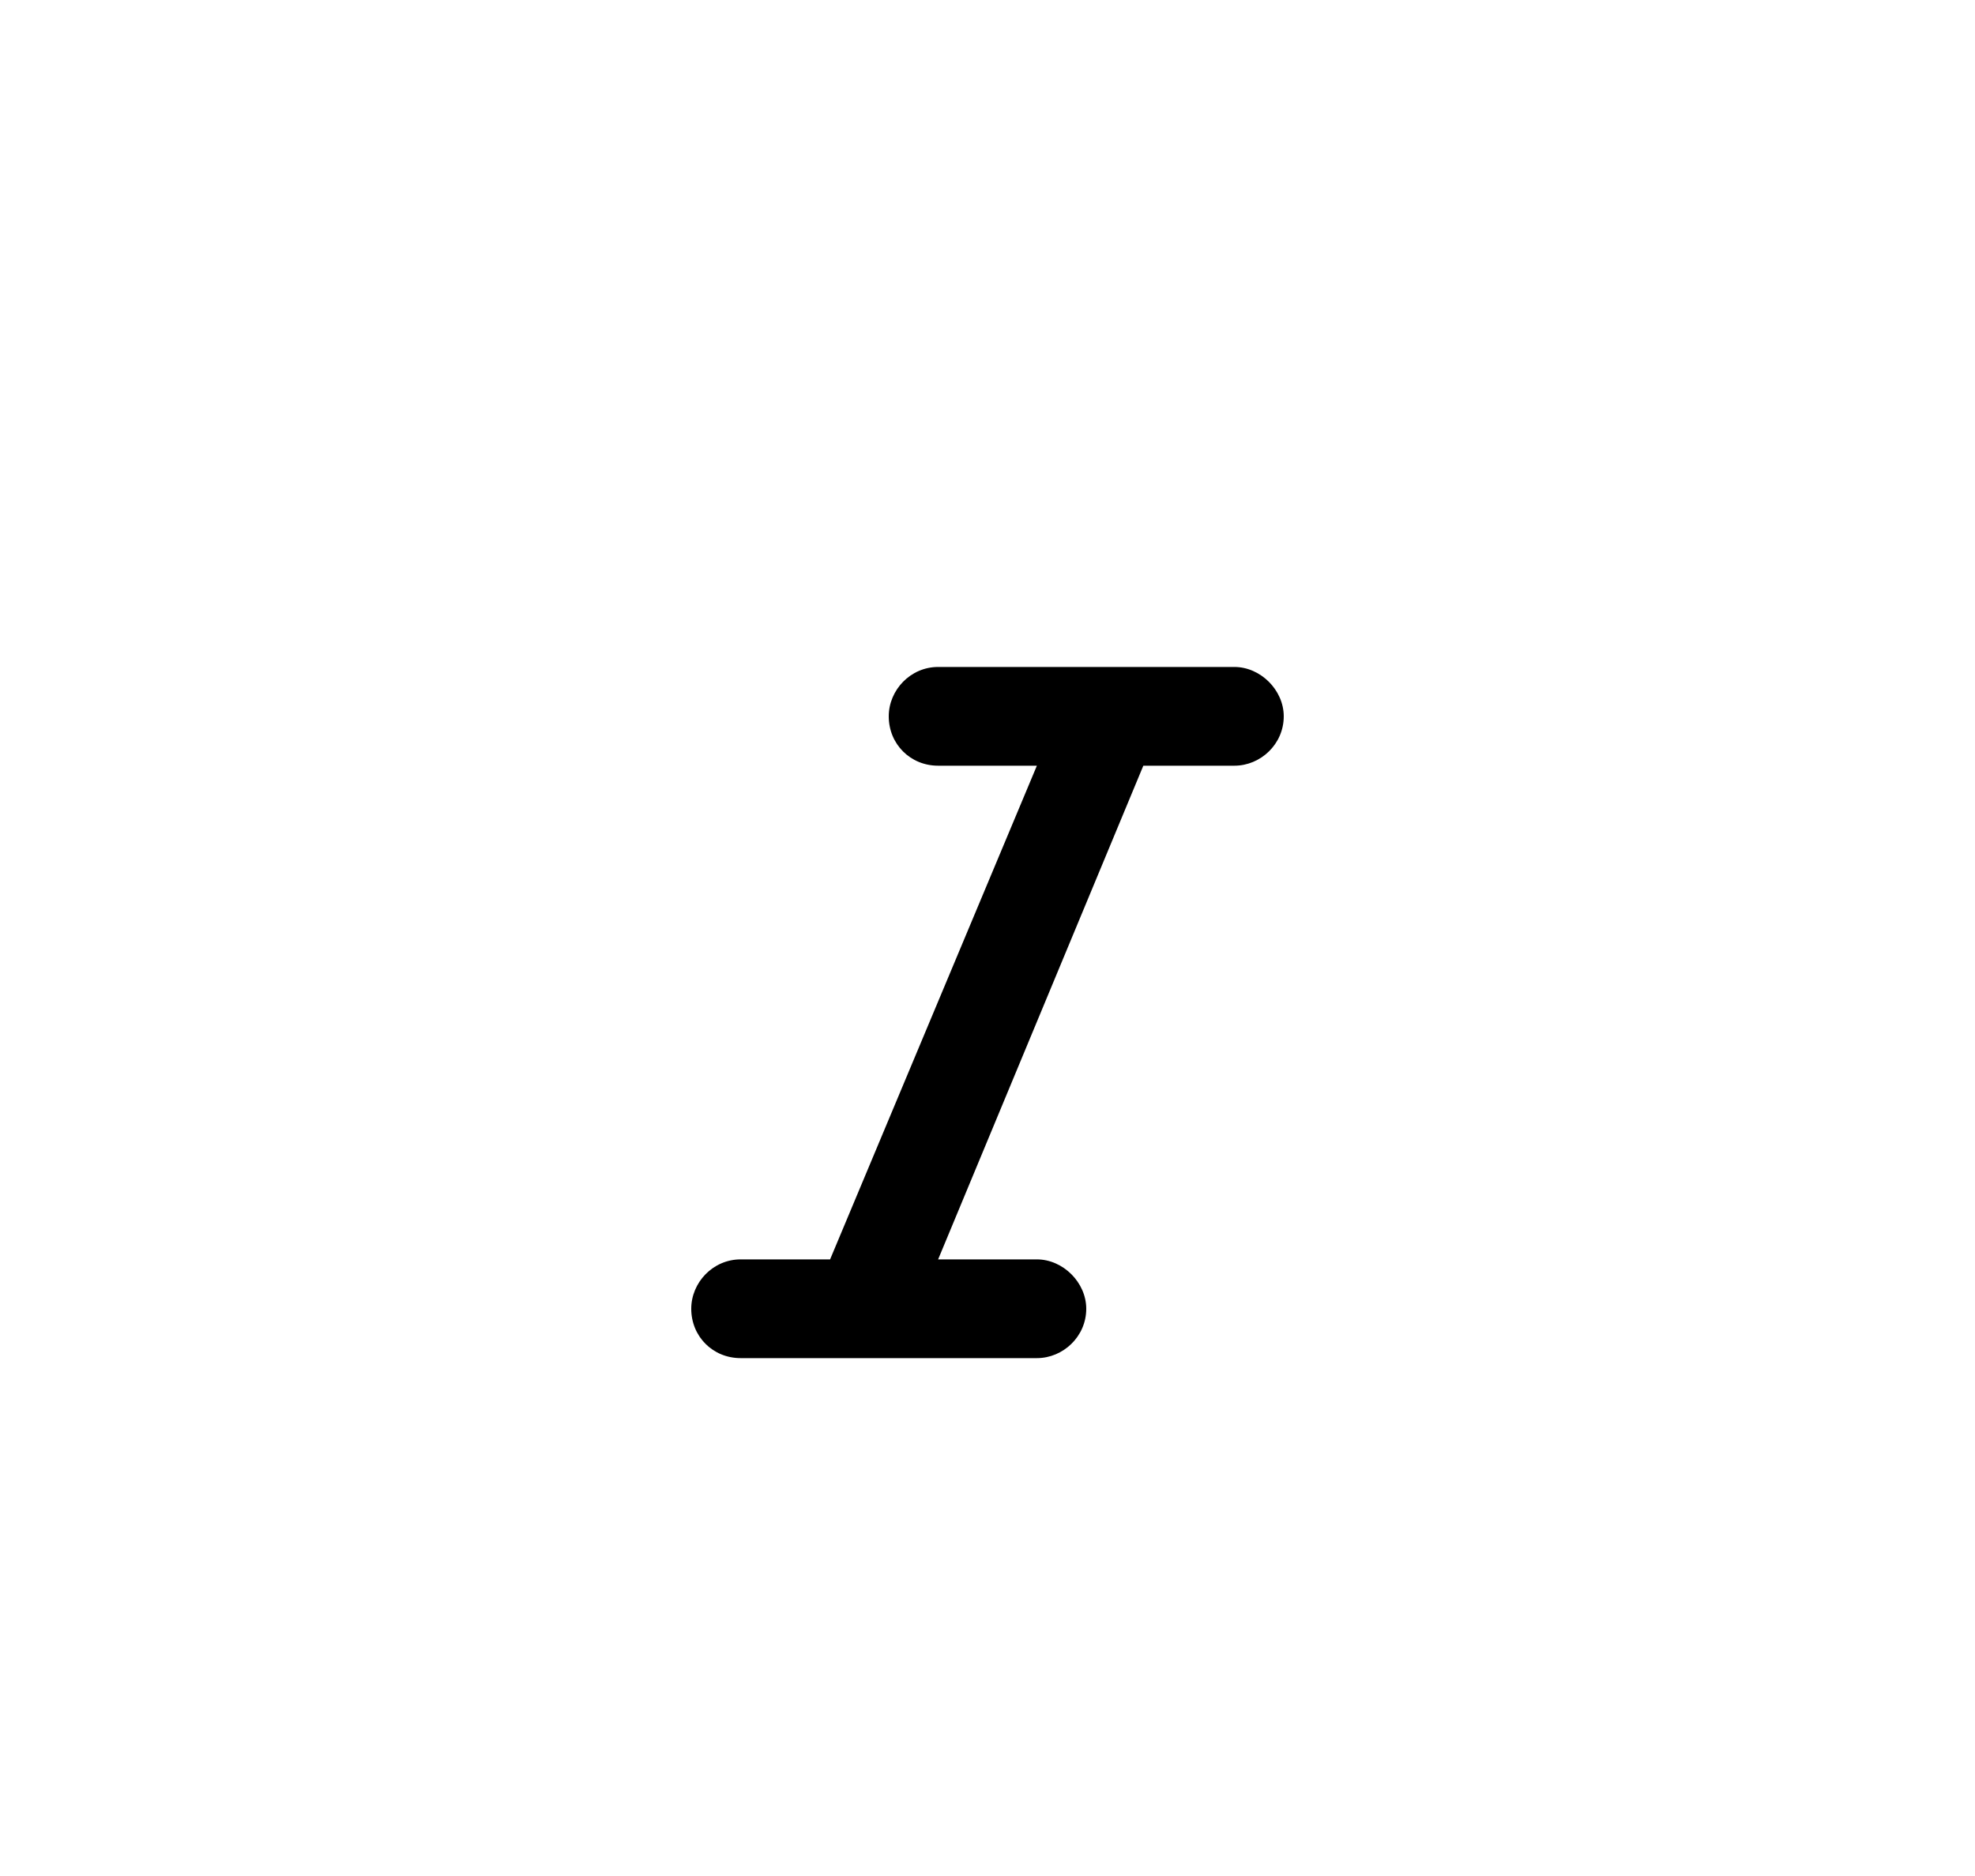
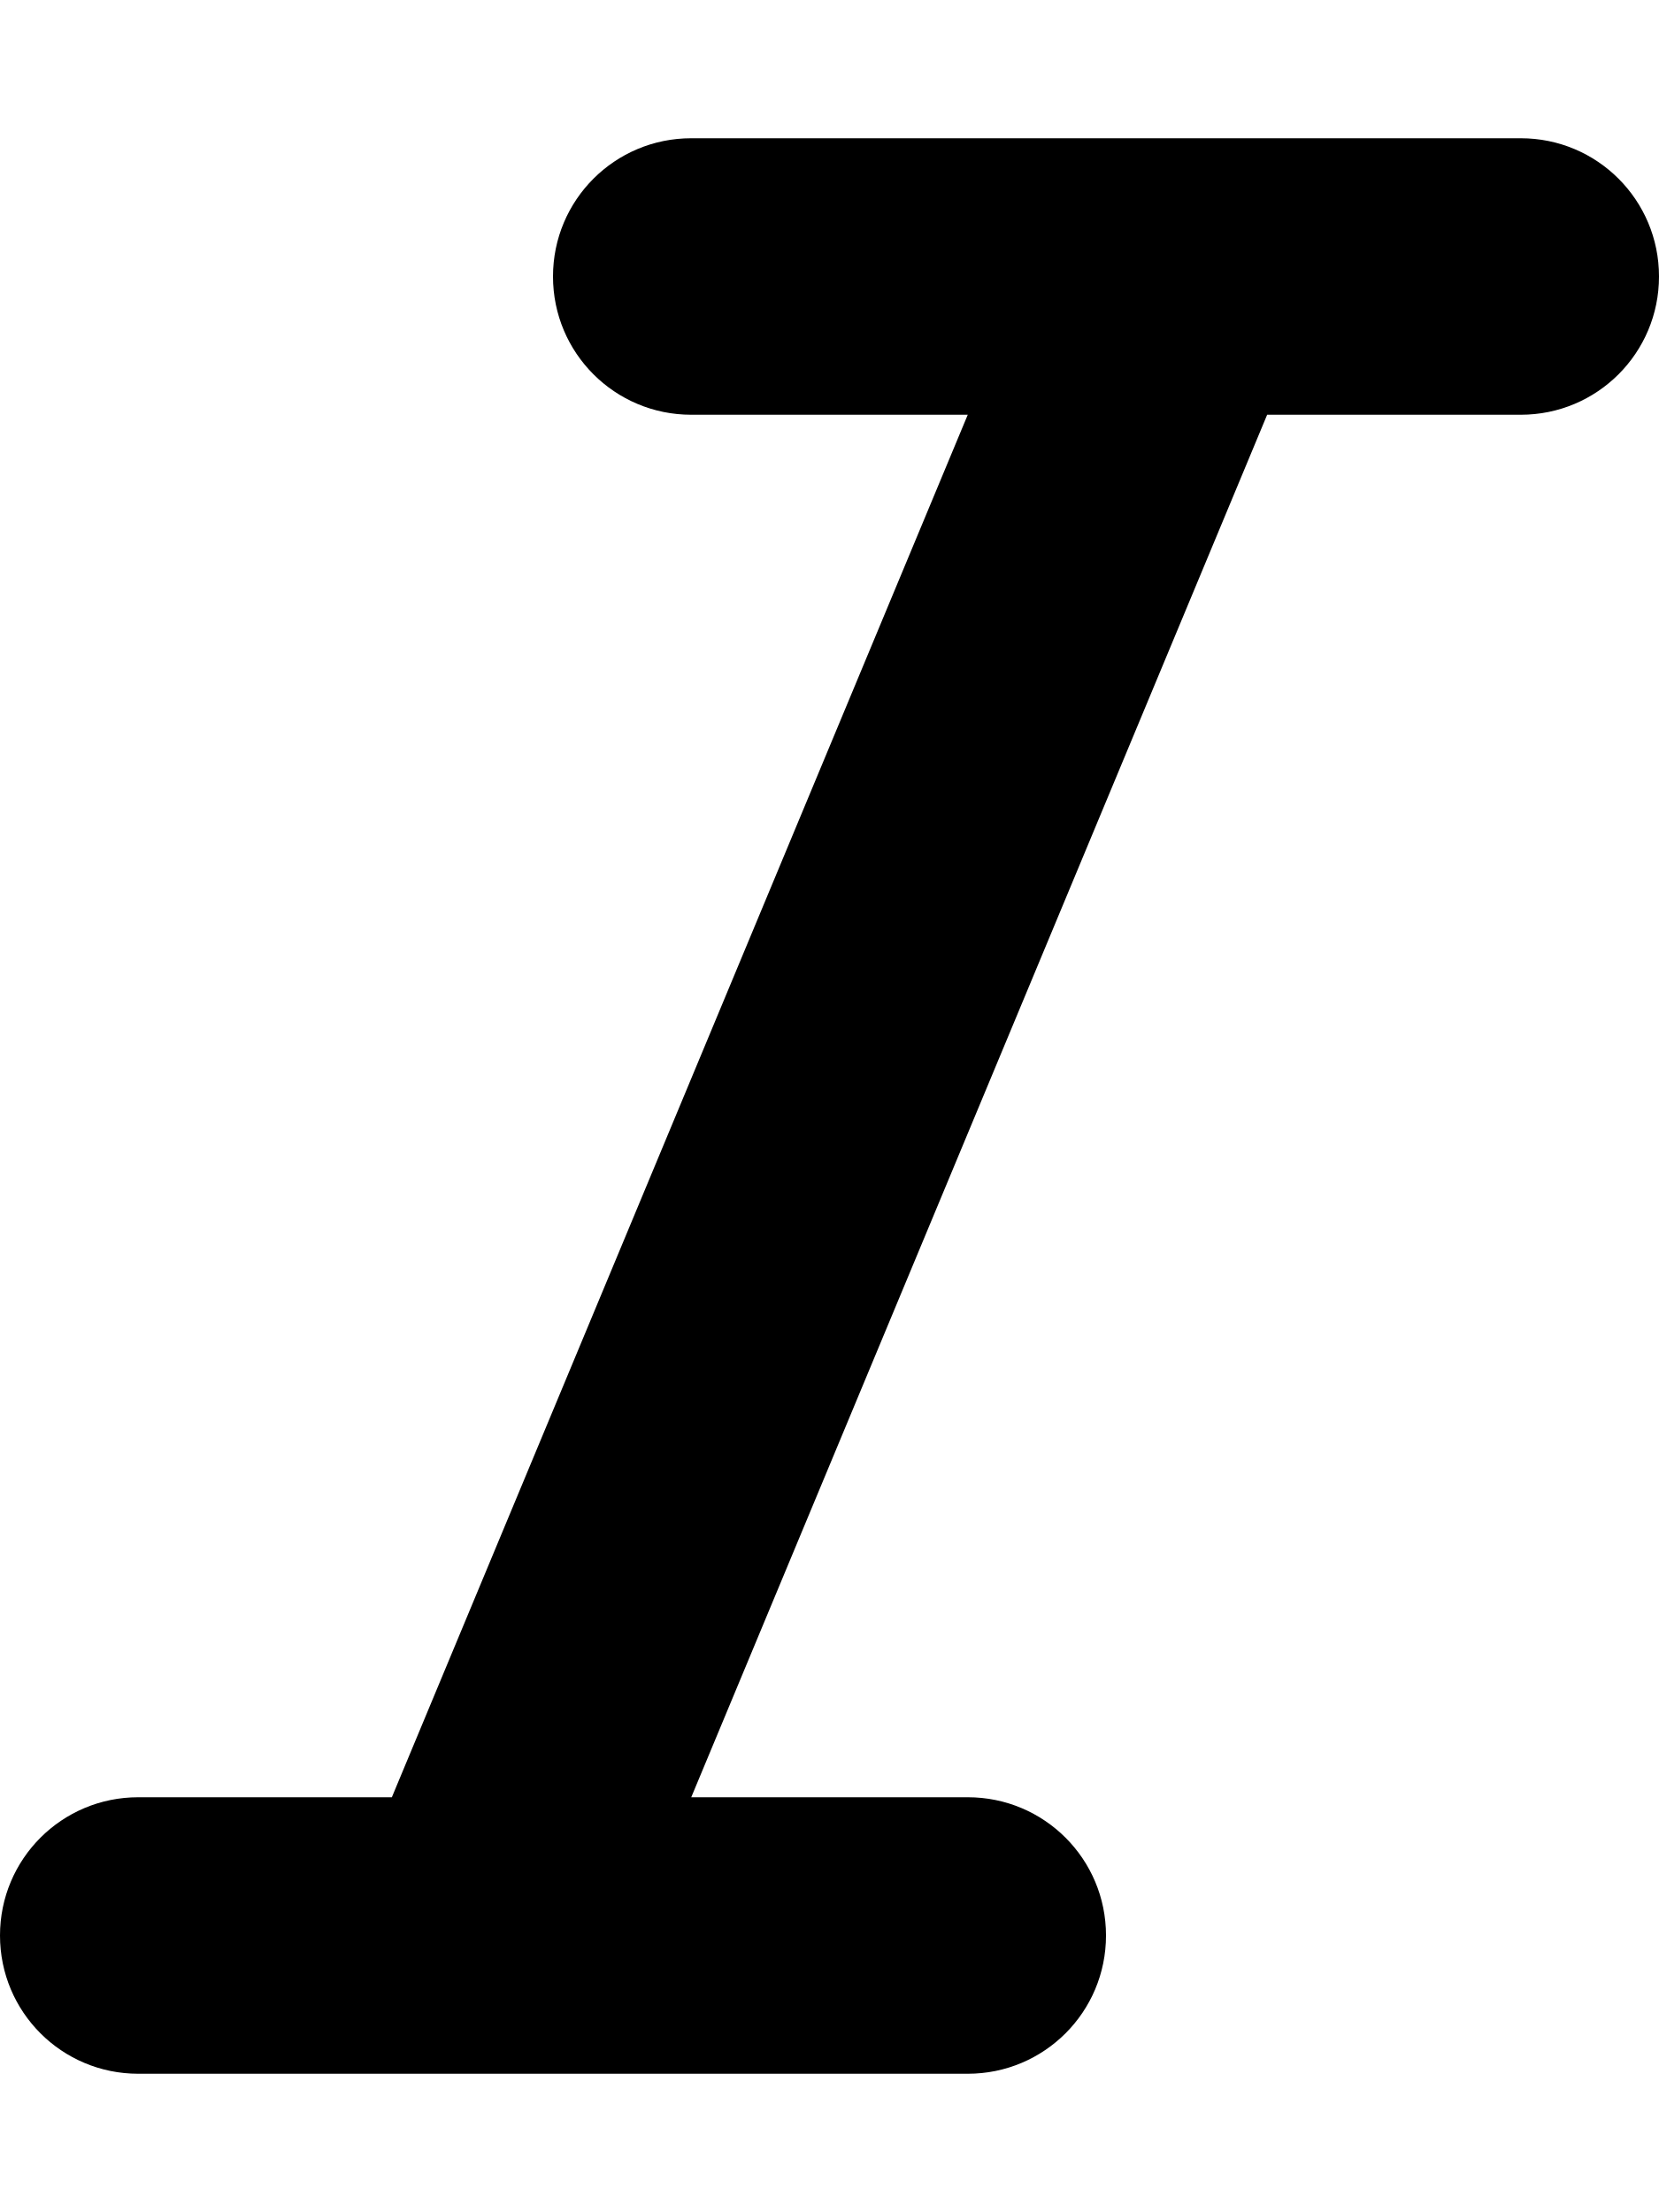
- <svg xmlns="http://www.w3.org/2000/svg" viewBox="0 0 40 38" fill="none">
-   <path d="M18 14.51C18 13.979 18.438 13.51 19 13.51H25C25.531 13.51 26 13.979 26 14.51C26 15.073 25.531 15.51 25 15.51H23.156L19 25.51H21C21.531 25.51 22 25.979 22 26.51C22 27.073 21.531 27.51 21 27.51H15C14.438 27.51 14 27.073 14 26.51C14 25.979 14.438 25.51 15 25.51H16.812L21 15.51H19C18.438 15.51 18 15.073 18 14.51Z" fill="black" />
+ <svg xmlns="http://www.w3.org/2000/svg" viewBox="0 0 384 512">
+   <path d="M128 64c0-17.7 14.3-32 32-32H352c17.7 0 32 14.3 32 32s-14.3 32-32 32H293.3L160 416h64c17.7 0 32 14.3 32 32s-14.3 32-32 32H32c-17.7 0-32-14.3-32-32s14.3-32 32-32H90.7L224 96H160c-17.7 0-32-14.3-32-32z" />
</svg>
